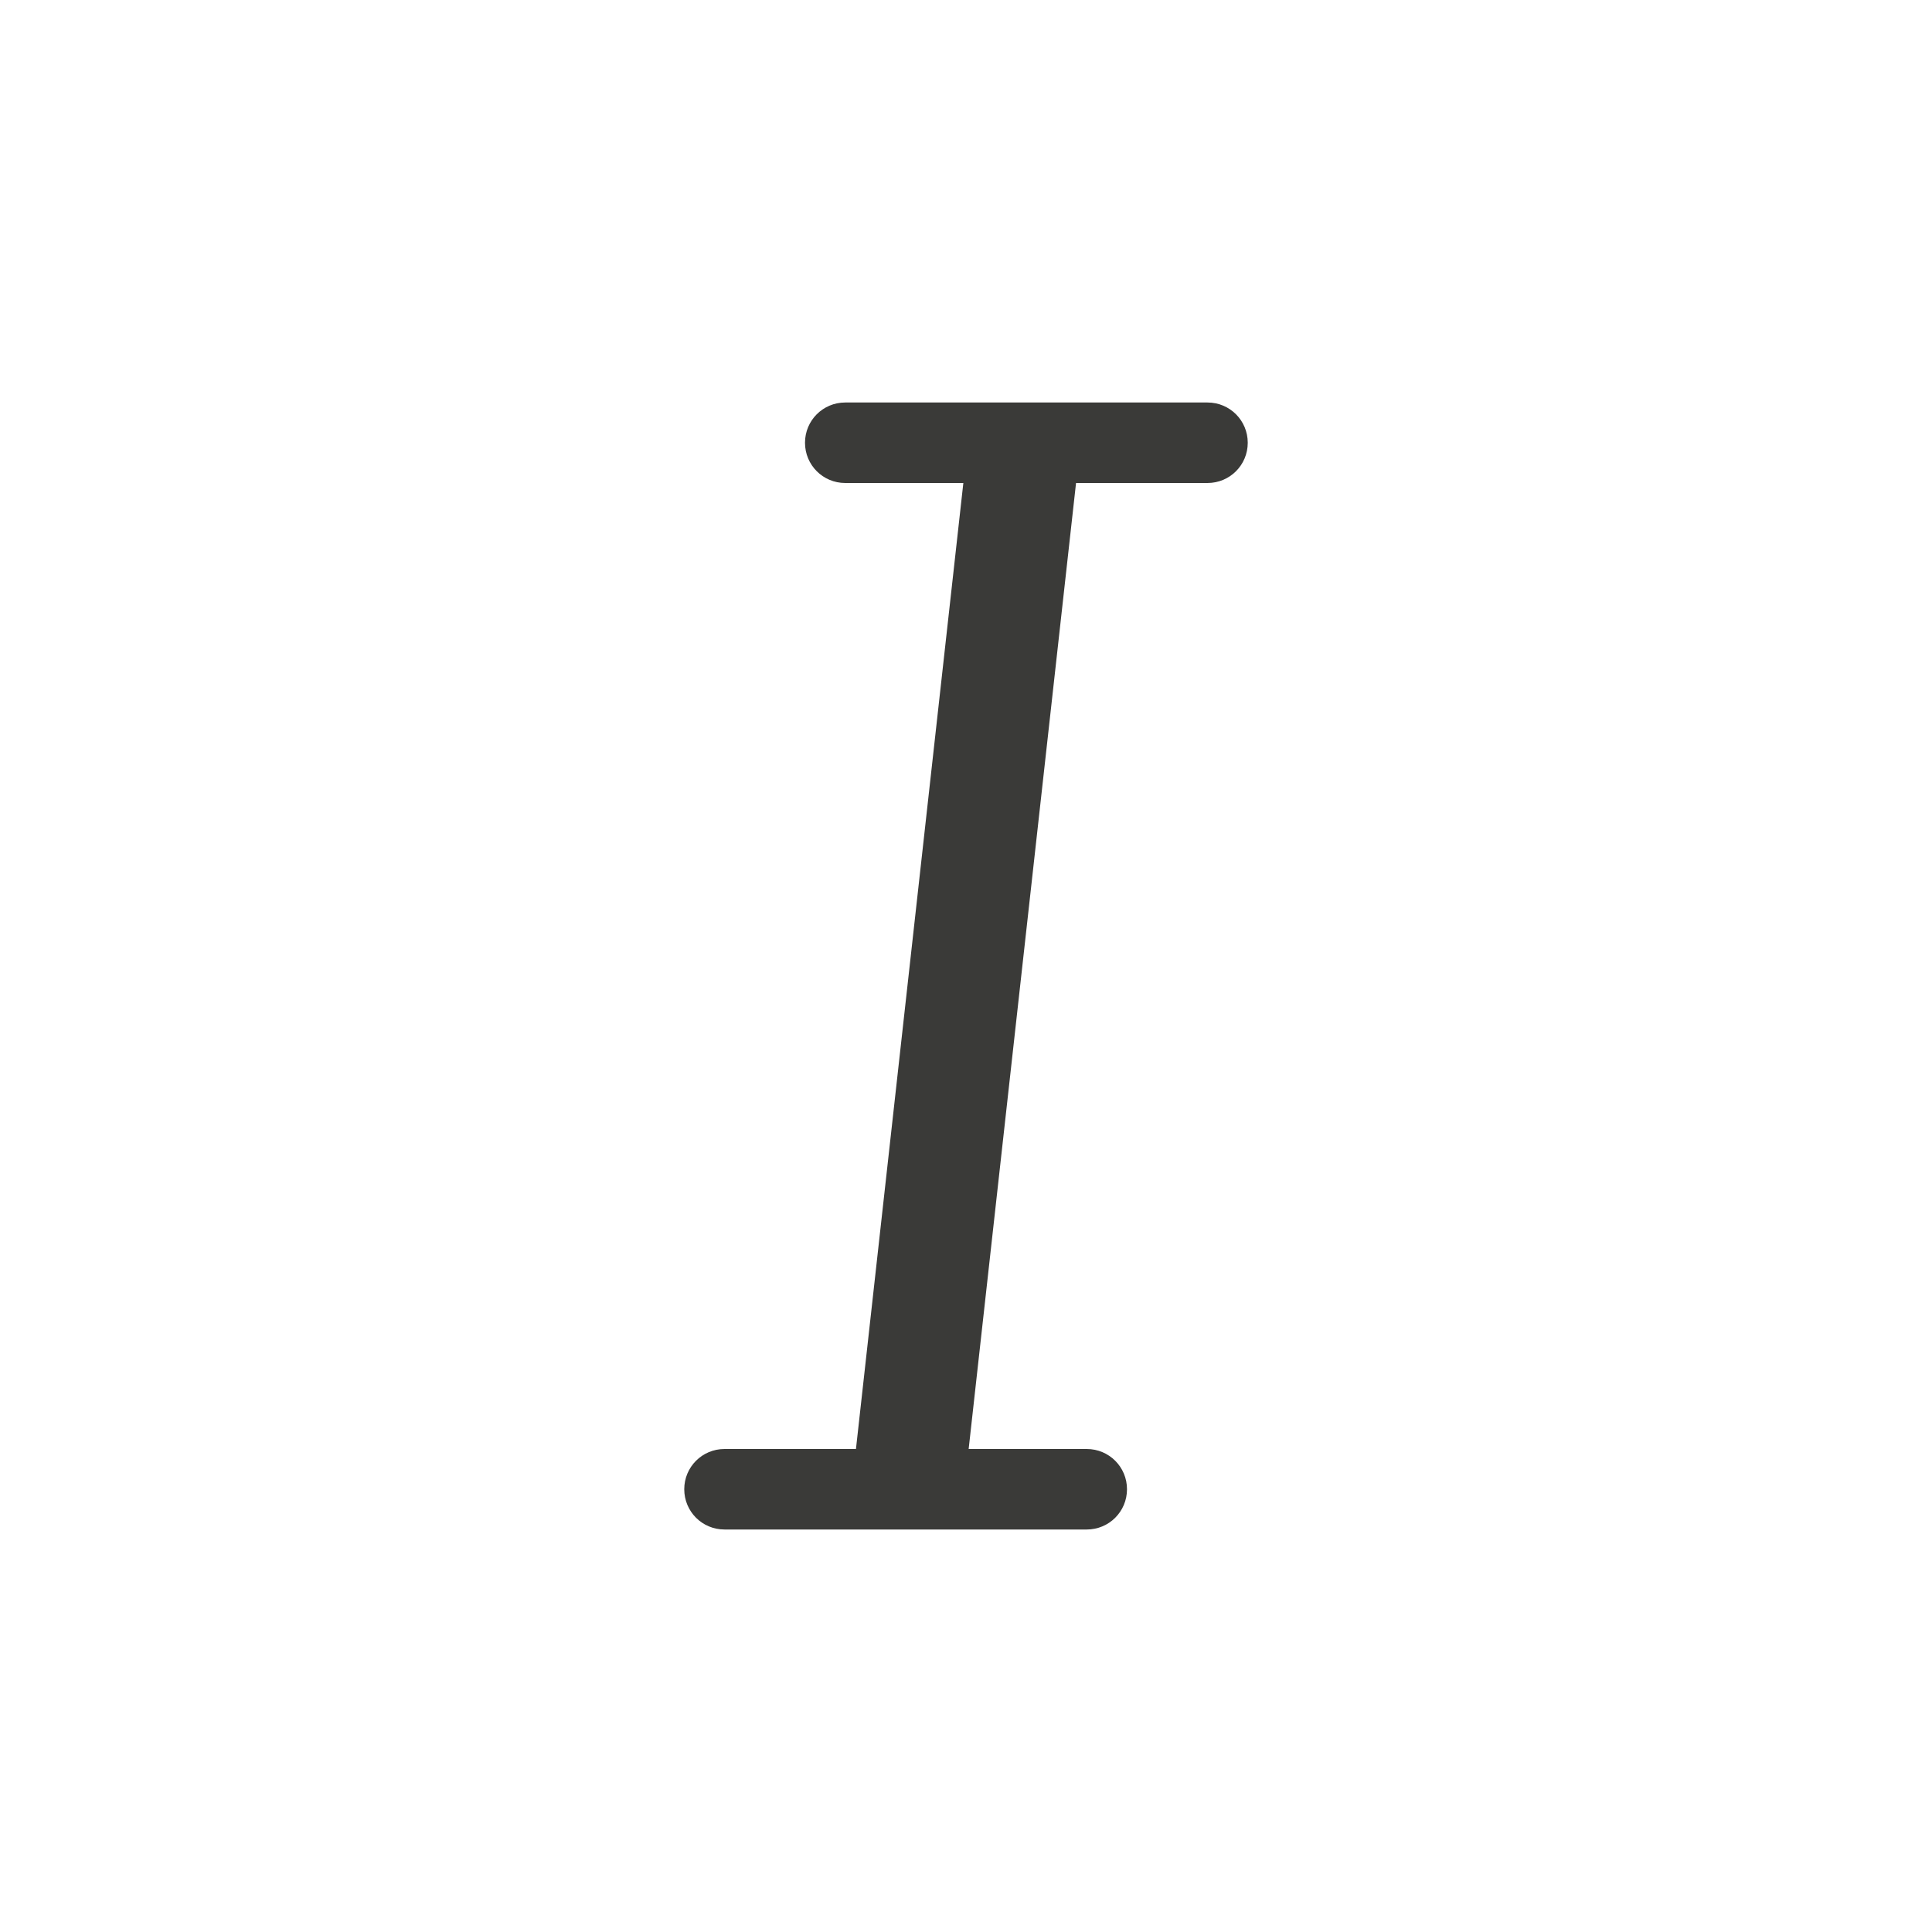
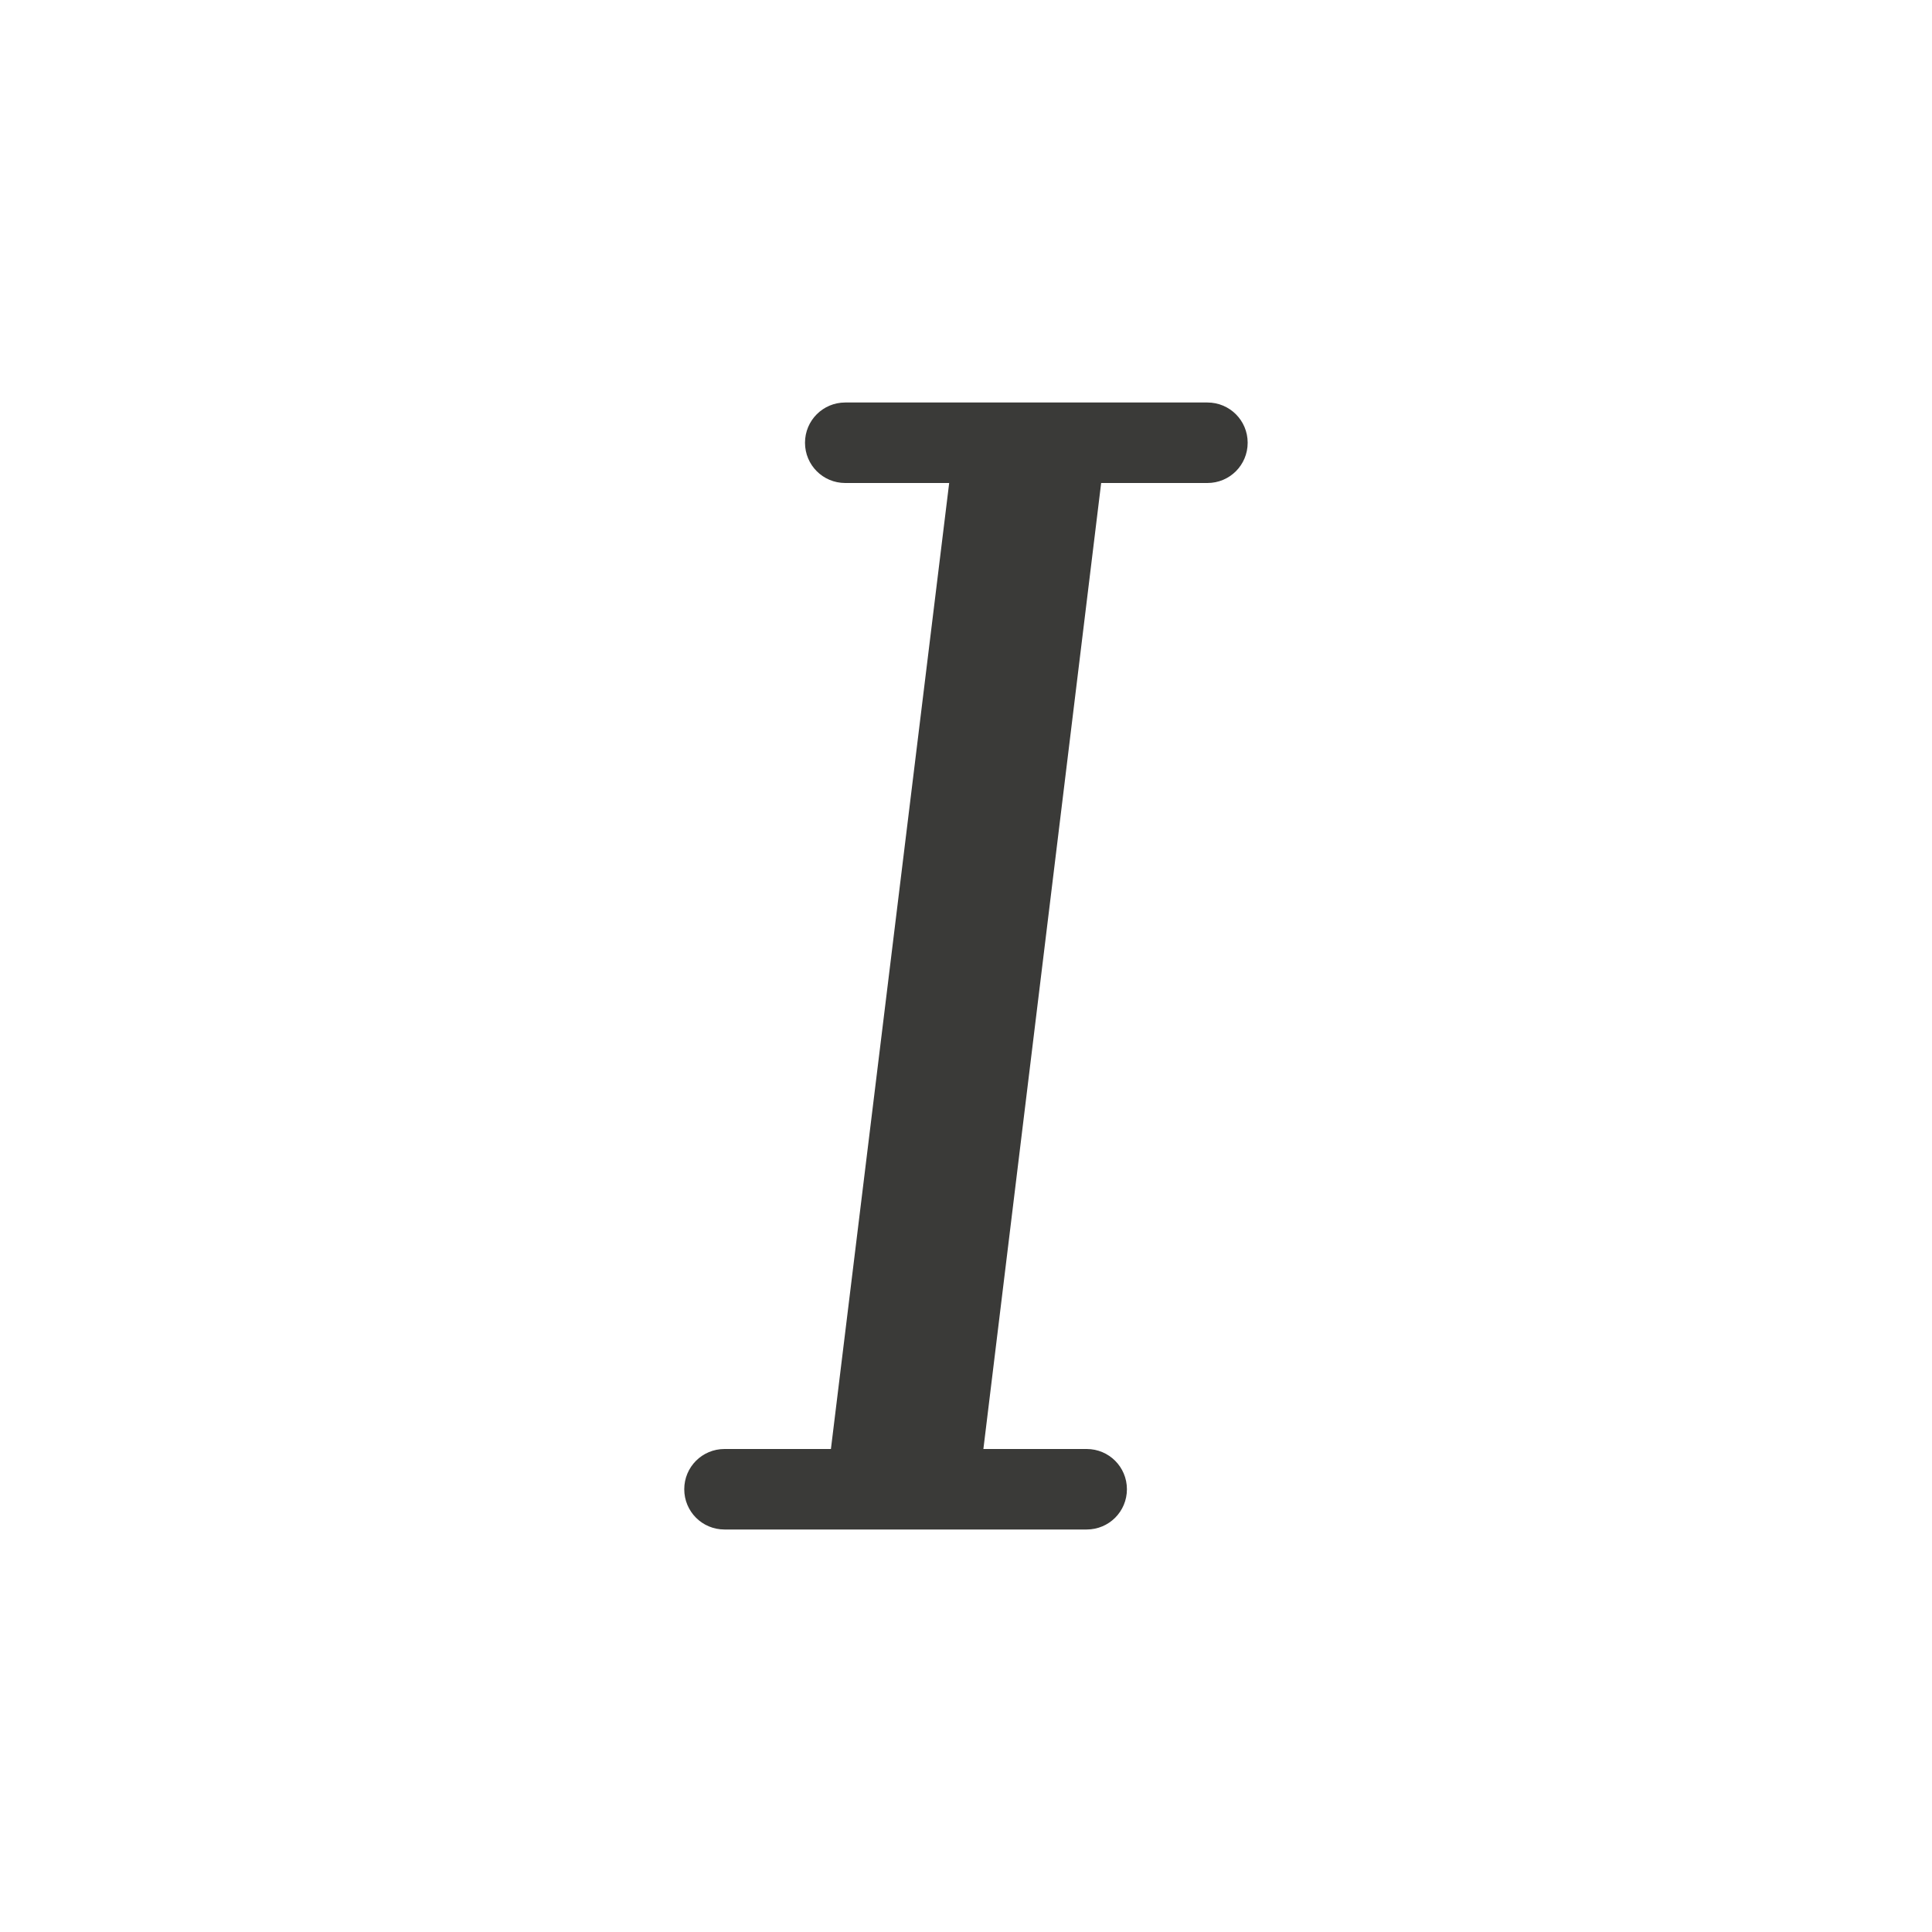
<svg xmlns="http://www.w3.org/2000/svg" viewBox="0 0 24 24">
-   <path d="m10.5 5c-.277 0-.5.223-.5.5s.223.5.5.5h1.467l-1.334 12h-1.633c-.277 0-.5.223-.5.5s.223.5.5.5h4.5c.277 0 .5-.223.5-.5s-.223-.5-.5-.5h-1.467l1.334-12h1.633c.277 0 .5-.223.5-.5s-.223-.5-.5-.5z" fill="#3a3a38" stroke-width=".7" />
+   <path d="m10.5 5c-.277 0-.5.223-.5.5s.223.5.5.5h1.291l-1.469 12h-1.322c-.277 0-.5.223-.5.5s.223.5.5.5h1.199 1.896 1.404c.277 0 .5-.223.5-.5s-.223-.5-.5-.5h-1.283l1.463-12h1.32c.277 0 .5-.223.5-.5s-.223-.5-.5-.5h-1.199-1.887z" fill="#3a3a38" />
</svg>
